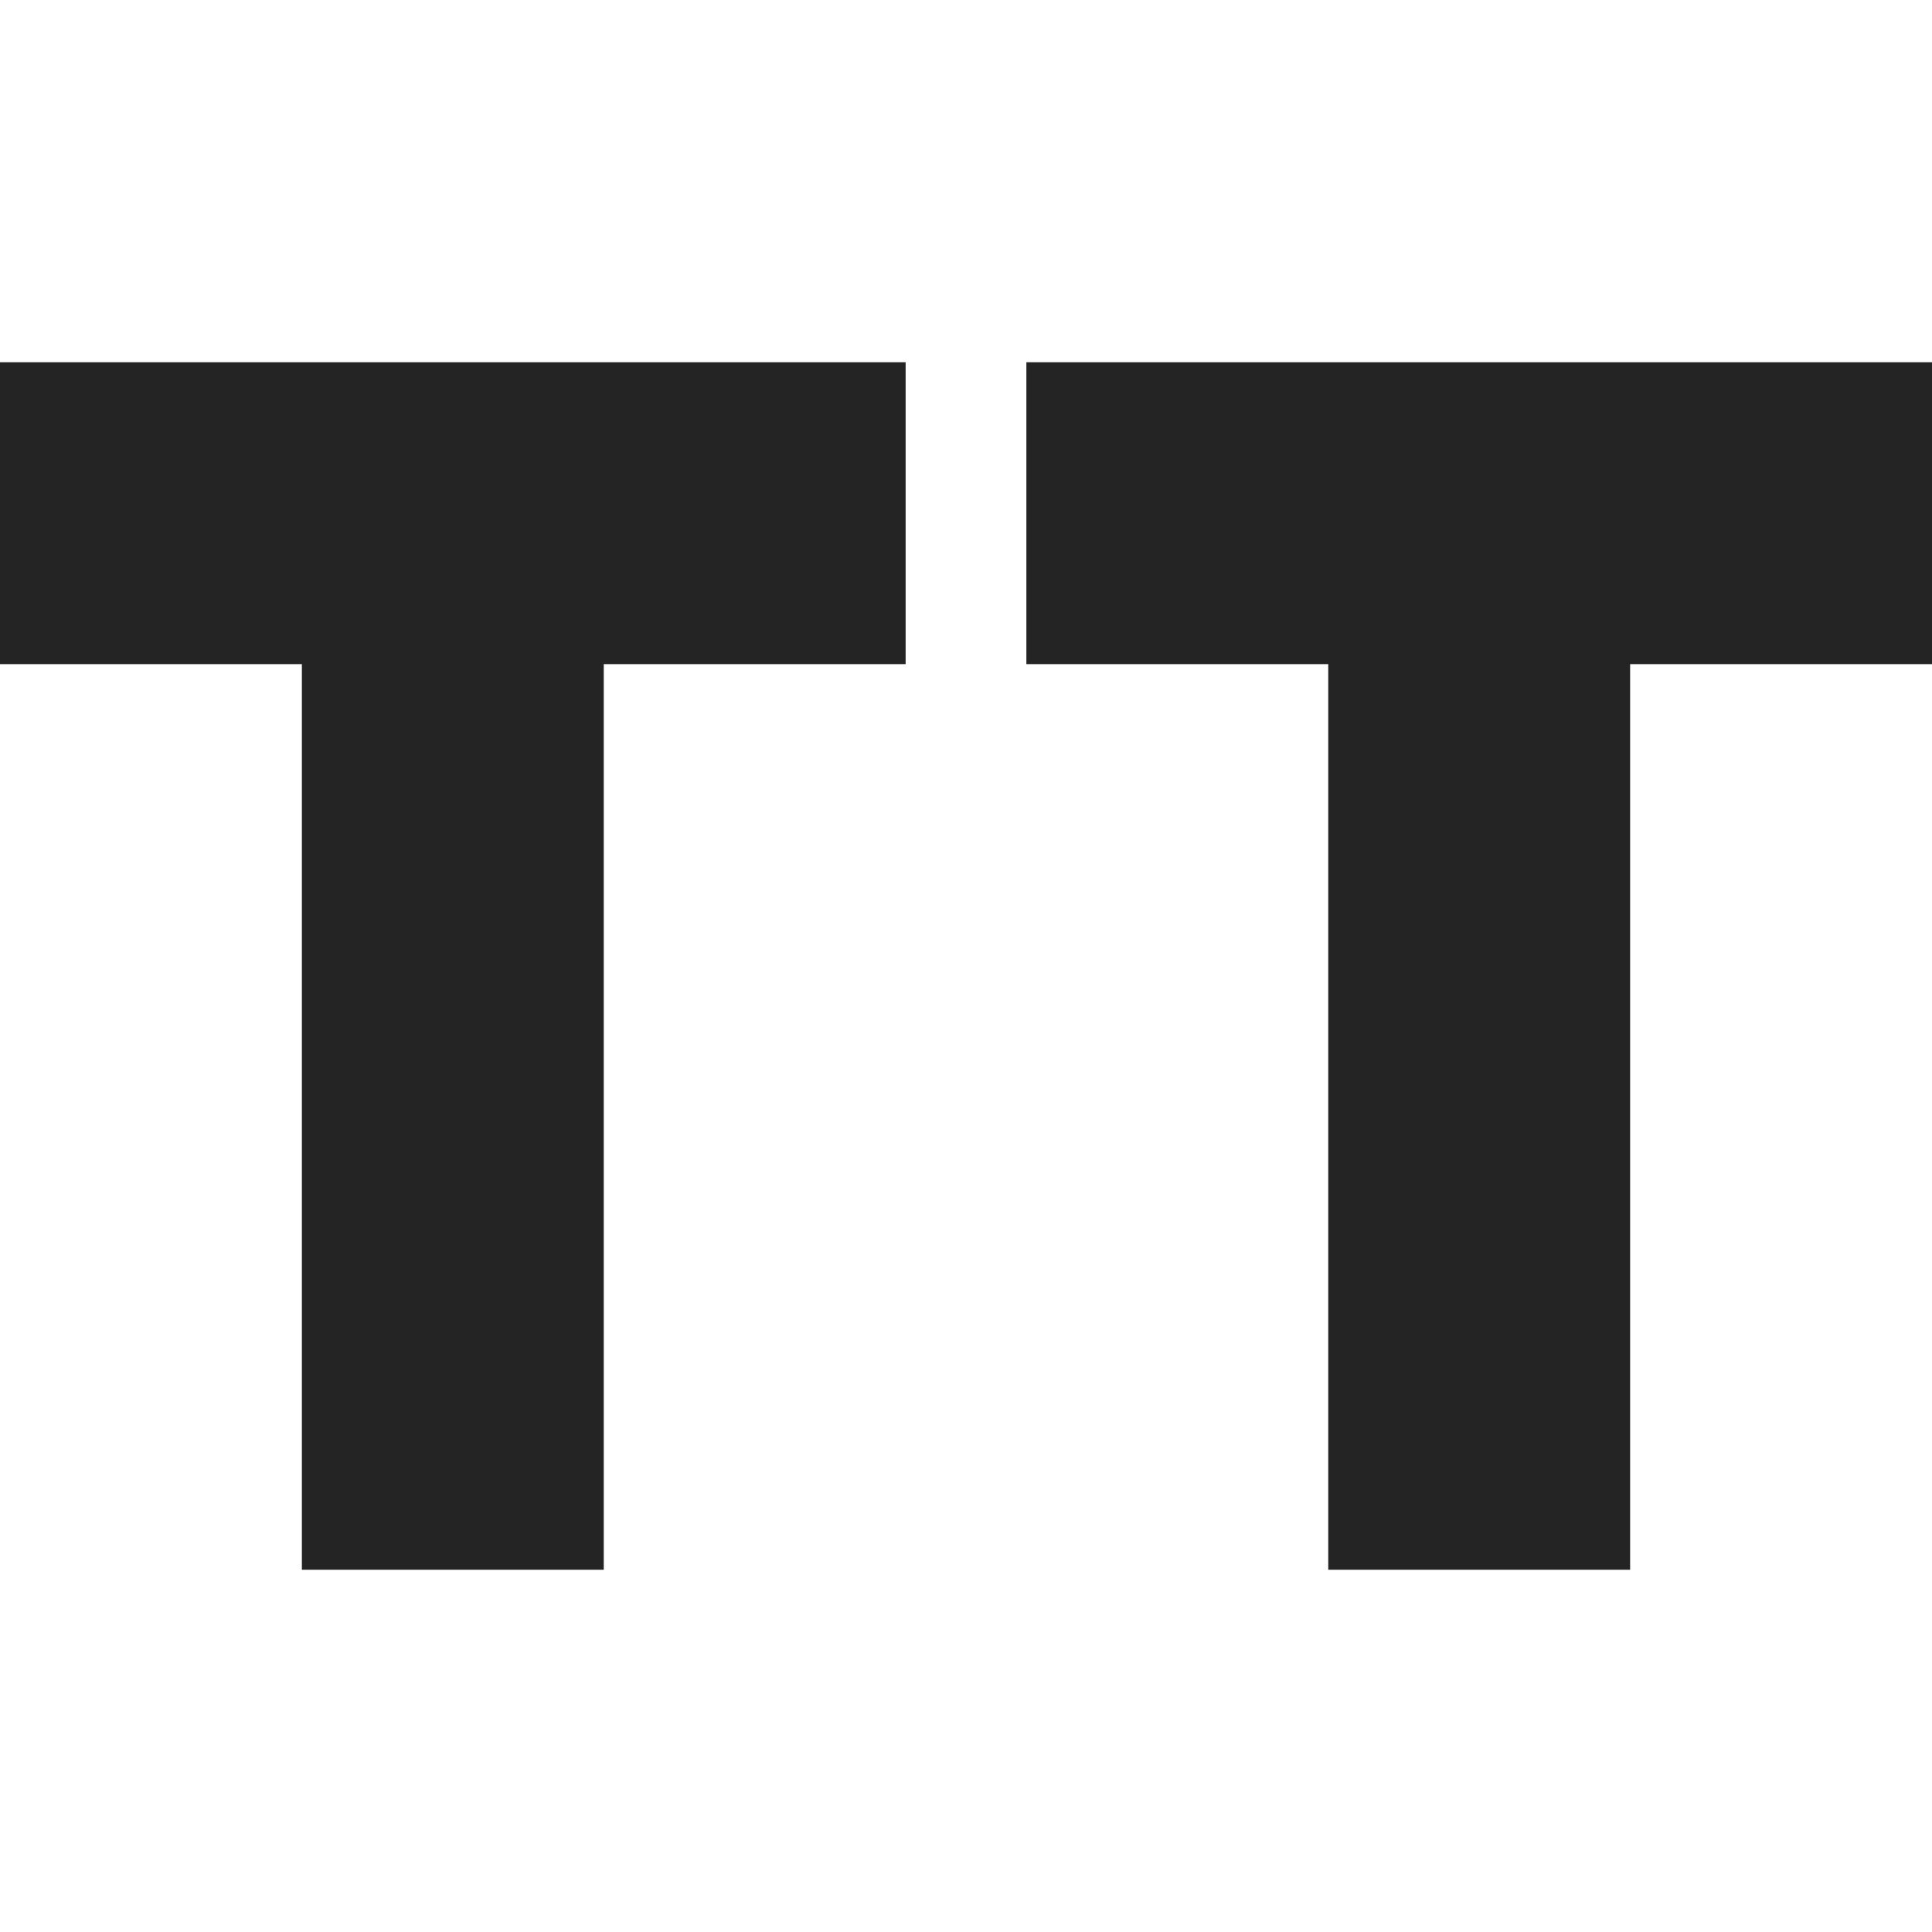
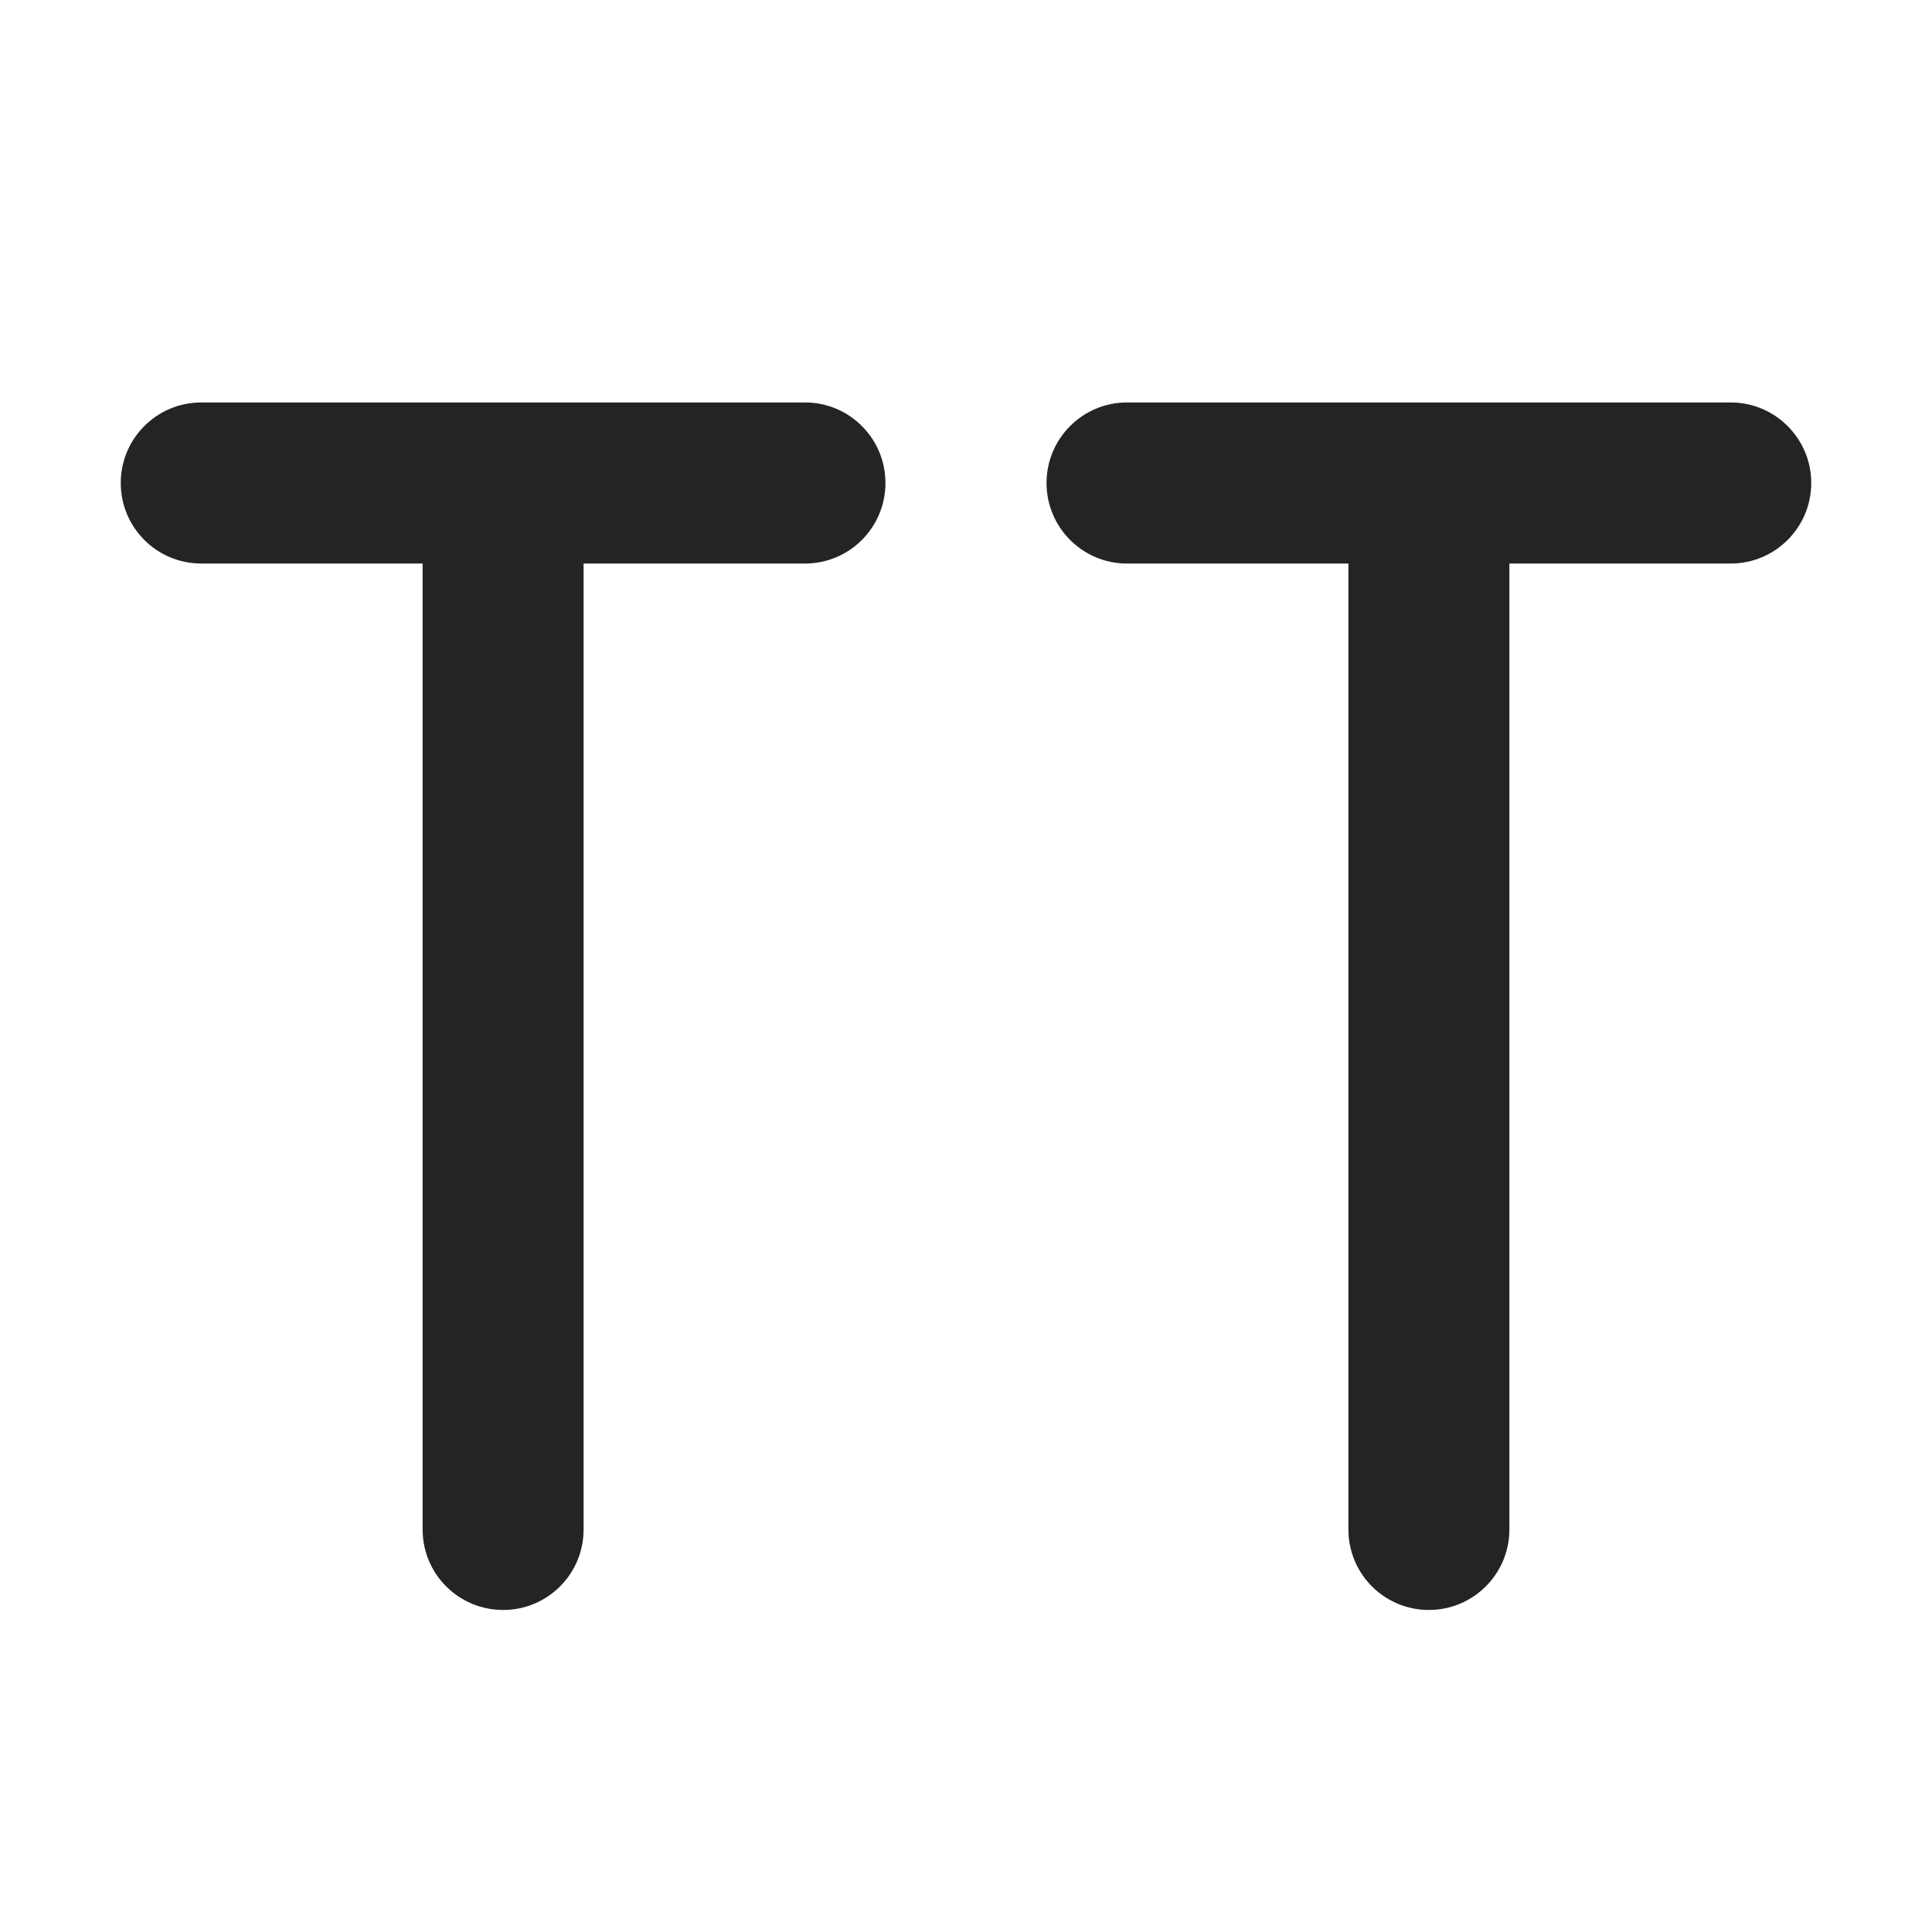
<svg xmlns="http://www.w3.org/2000/svg" width="16" height="16" viewBox="0 0 16 16" fill="none">
-   <path fill-rule="evenodd" clip-rule="evenodd" d="M7.5 3H0V5.5H2.5L2.5 13H5L5 5.5H7.5V3ZM16 3H8.5V5.5H11V13H13.5V5.5H16V3Z" fill="#242424" />
+   <path d="M6.667 3.333C7.035 3.333 7.333 3.632 7.333 4C7.333 4.368 7.035 4.667 6.667 4.667H4.833V12.667C4.833 13.035 4.535 13.333 4.167 13.333C3.798 13.333 3.5 13.035 3.5 12.667V4.667H1.667C1.298 4.667 1 4.368 1 4C1 3.632 1.298 3.333 1.667 3.333H6.667Z" fill="#242424" />
+   <path d="M14.333 3.333C14.701 3.333 15 3.632 15 4C15 4.368 14.701 4.667 14.333 4.667H12.5V12.667C12.5 13.035 12.201 13.333 11.833 13.333C11.465 13.333 11.167 13.035 11.167 12.667V4.667H9.333C8.965 4.667 8.667 4.368 8.667 4C8.667 3.632 8.965 3.333 9.333 3.333H14.333Z" fill="#242424" />
</svg>
